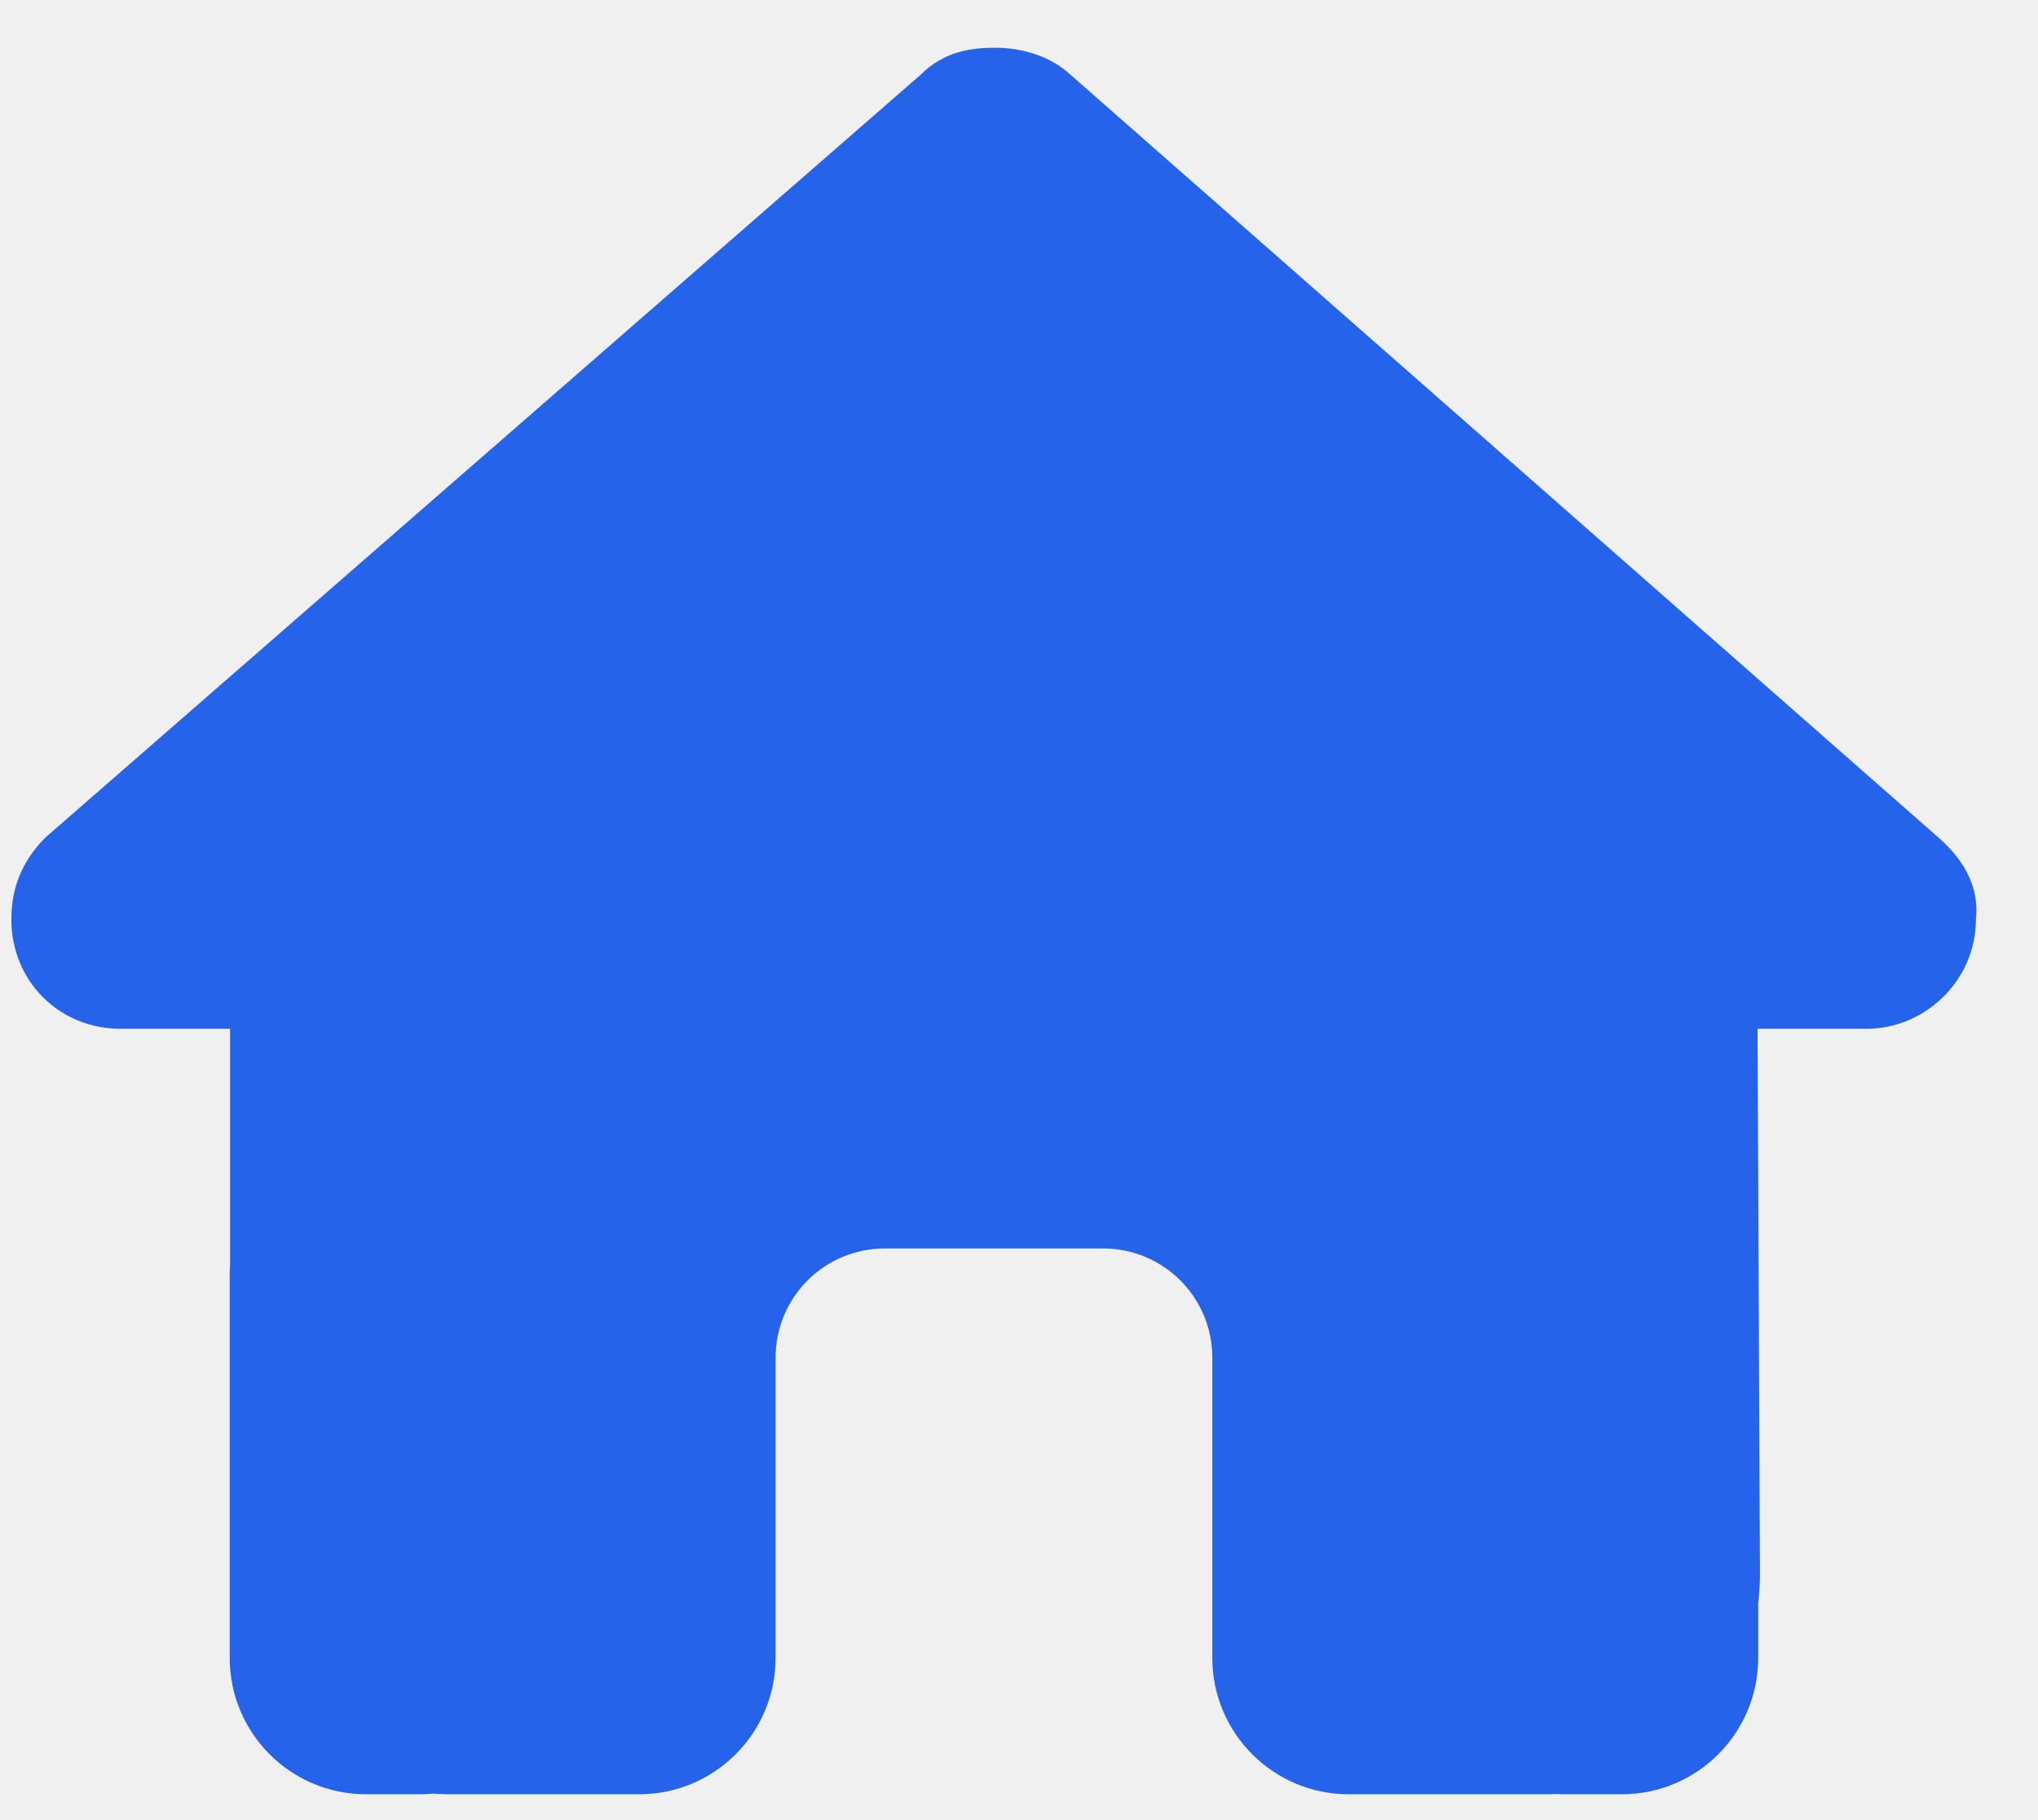
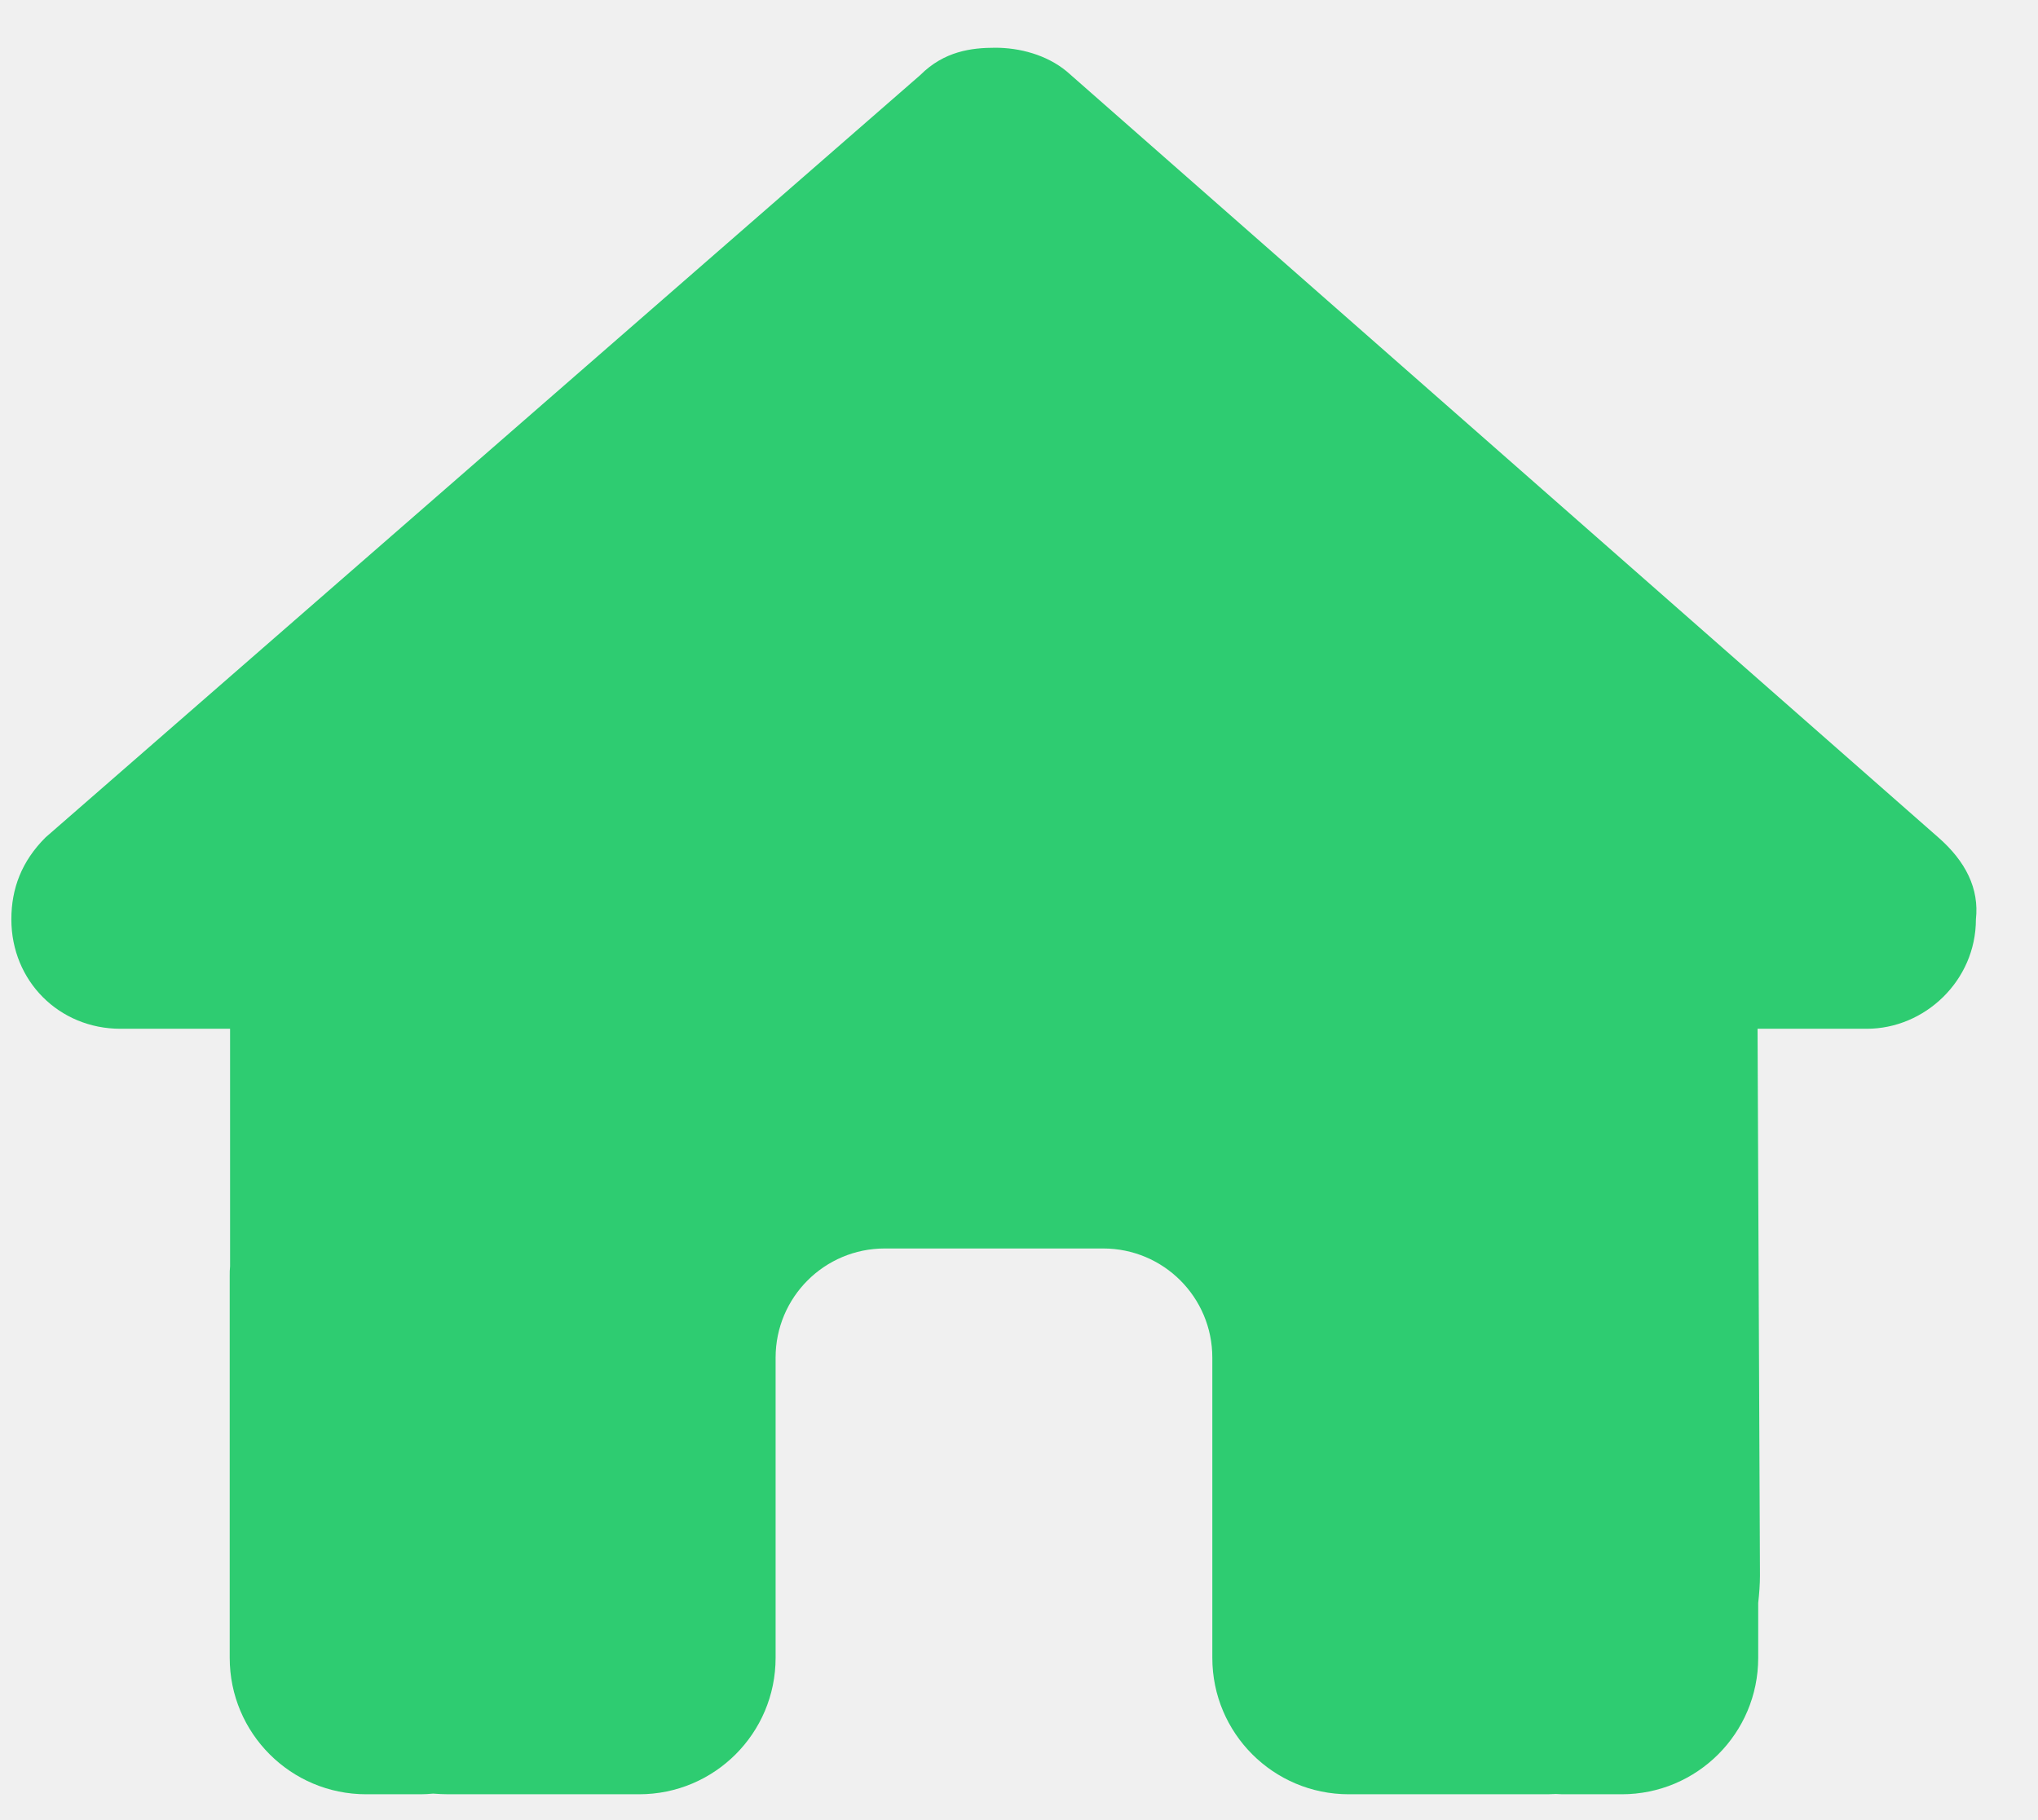
<svg xmlns="http://www.w3.org/2000/svg" width="28" height="25" viewBox="0 0 28 25" fill="none">
  <g clip-path="url(#clip0_2_917)">
-     <path d="M27.147 12.633C27.147 13.477 26.444 14.137 25.647 14.137H24.147L24.18 21.647C24.18 21.773 24.17 21.9 24.156 22.027V22.781C24.156 23.817 23.317 24.656 22.281 24.656H21.531C21.48 24.656 21.428 24.656 21.377 24.652C21.311 24.656 21.245 24.656 21.18 24.656H19.656H18.531C17.495 24.656 16.656 23.817 16.656 22.781V21.656V18.656C16.656 17.827 15.986 17.156 15.156 17.156H12.156C11.327 17.156 10.656 17.827 10.656 18.656V21.656V22.781C10.656 23.817 9.817 24.656 8.781 24.656H7.656H6.161C6.091 24.656 6.02 24.652 5.95 24.647C5.894 24.652 5.838 24.656 5.781 24.656H5.031C3.995 24.656 3.156 23.817 3.156 22.781V17.531C3.156 17.489 3.156 17.442 3.161 17.4V14.137H1.656C0.812 14.137 0.156 13.481 0.156 12.633C0.156 12.211 0.297 11.836 0.625 11.508L12.644 1.031C12.972 0.703 13.347 0.656 13.675 0.656C14.003 0.656 14.378 0.75 14.659 0.984L26.631 11.508C27.006 11.836 27.194 12.211 27.147 12.633Z" fill="#2563EB" />
+     <path d="M27.147 12.633C27.147 13.477 26.444 14.137 25.647 14.137H24.147L24.18 21.647C24.18 21.773 24.17 21.9 24.156 22.027V22.781C24.156 23.817 23.317 24.656 22.281 24.656H21.531C21.48 24.656 21.428 24.656 21.377 24.652C21.311 24.656 21.245 24.656 21.18 24.656H19.656H18.531C17.495 24.656 16.656 23.817 16.656 22.781V21.656V18.656C16.656 17.827 15.986 17.156 15.156 17.156H12.156C11.327 17.156 10.656 17.827 10.656 18.656V21.656V22.781C10.656 23.817 9.817 24.656 8.781 24.656H7.656H6.161C6.091 24.656 6.02 24.652 5.95 24.647C5.894 24.652 5.838 24.656 5.781 24.656H5.031C3.995 24.656 3.156 23.817 3.156 22.781V17.531C3.156 17.489 3.156 17.442 3.161 17.4V14.137H1.656C0.812 14.137 0.156 13.481 0.156 12.633C0.156 12.211 0.297 11.836 0.625 11.508L12.644 1.031C12.972 0.703 13.347 0.656 13.675 0.656C14.003 0.656 14.378 0.75 14.659 0.984L26.631 11.508C27.006 11.836 27.194 12.211 27.147 12.633Z" fill="#2ECC71" />
  </g>
  <defs>
    <clipPath id="clip0_2_917">
-       <path d="M0.156 0.656H27.156V24.656H0.156V0.656Z" fill="white" />
+       <rect width="27" height="24" fill="white" transform="translate(0.15625 0.65625)" />
    </clipPath>
  </defs>
</svg>
